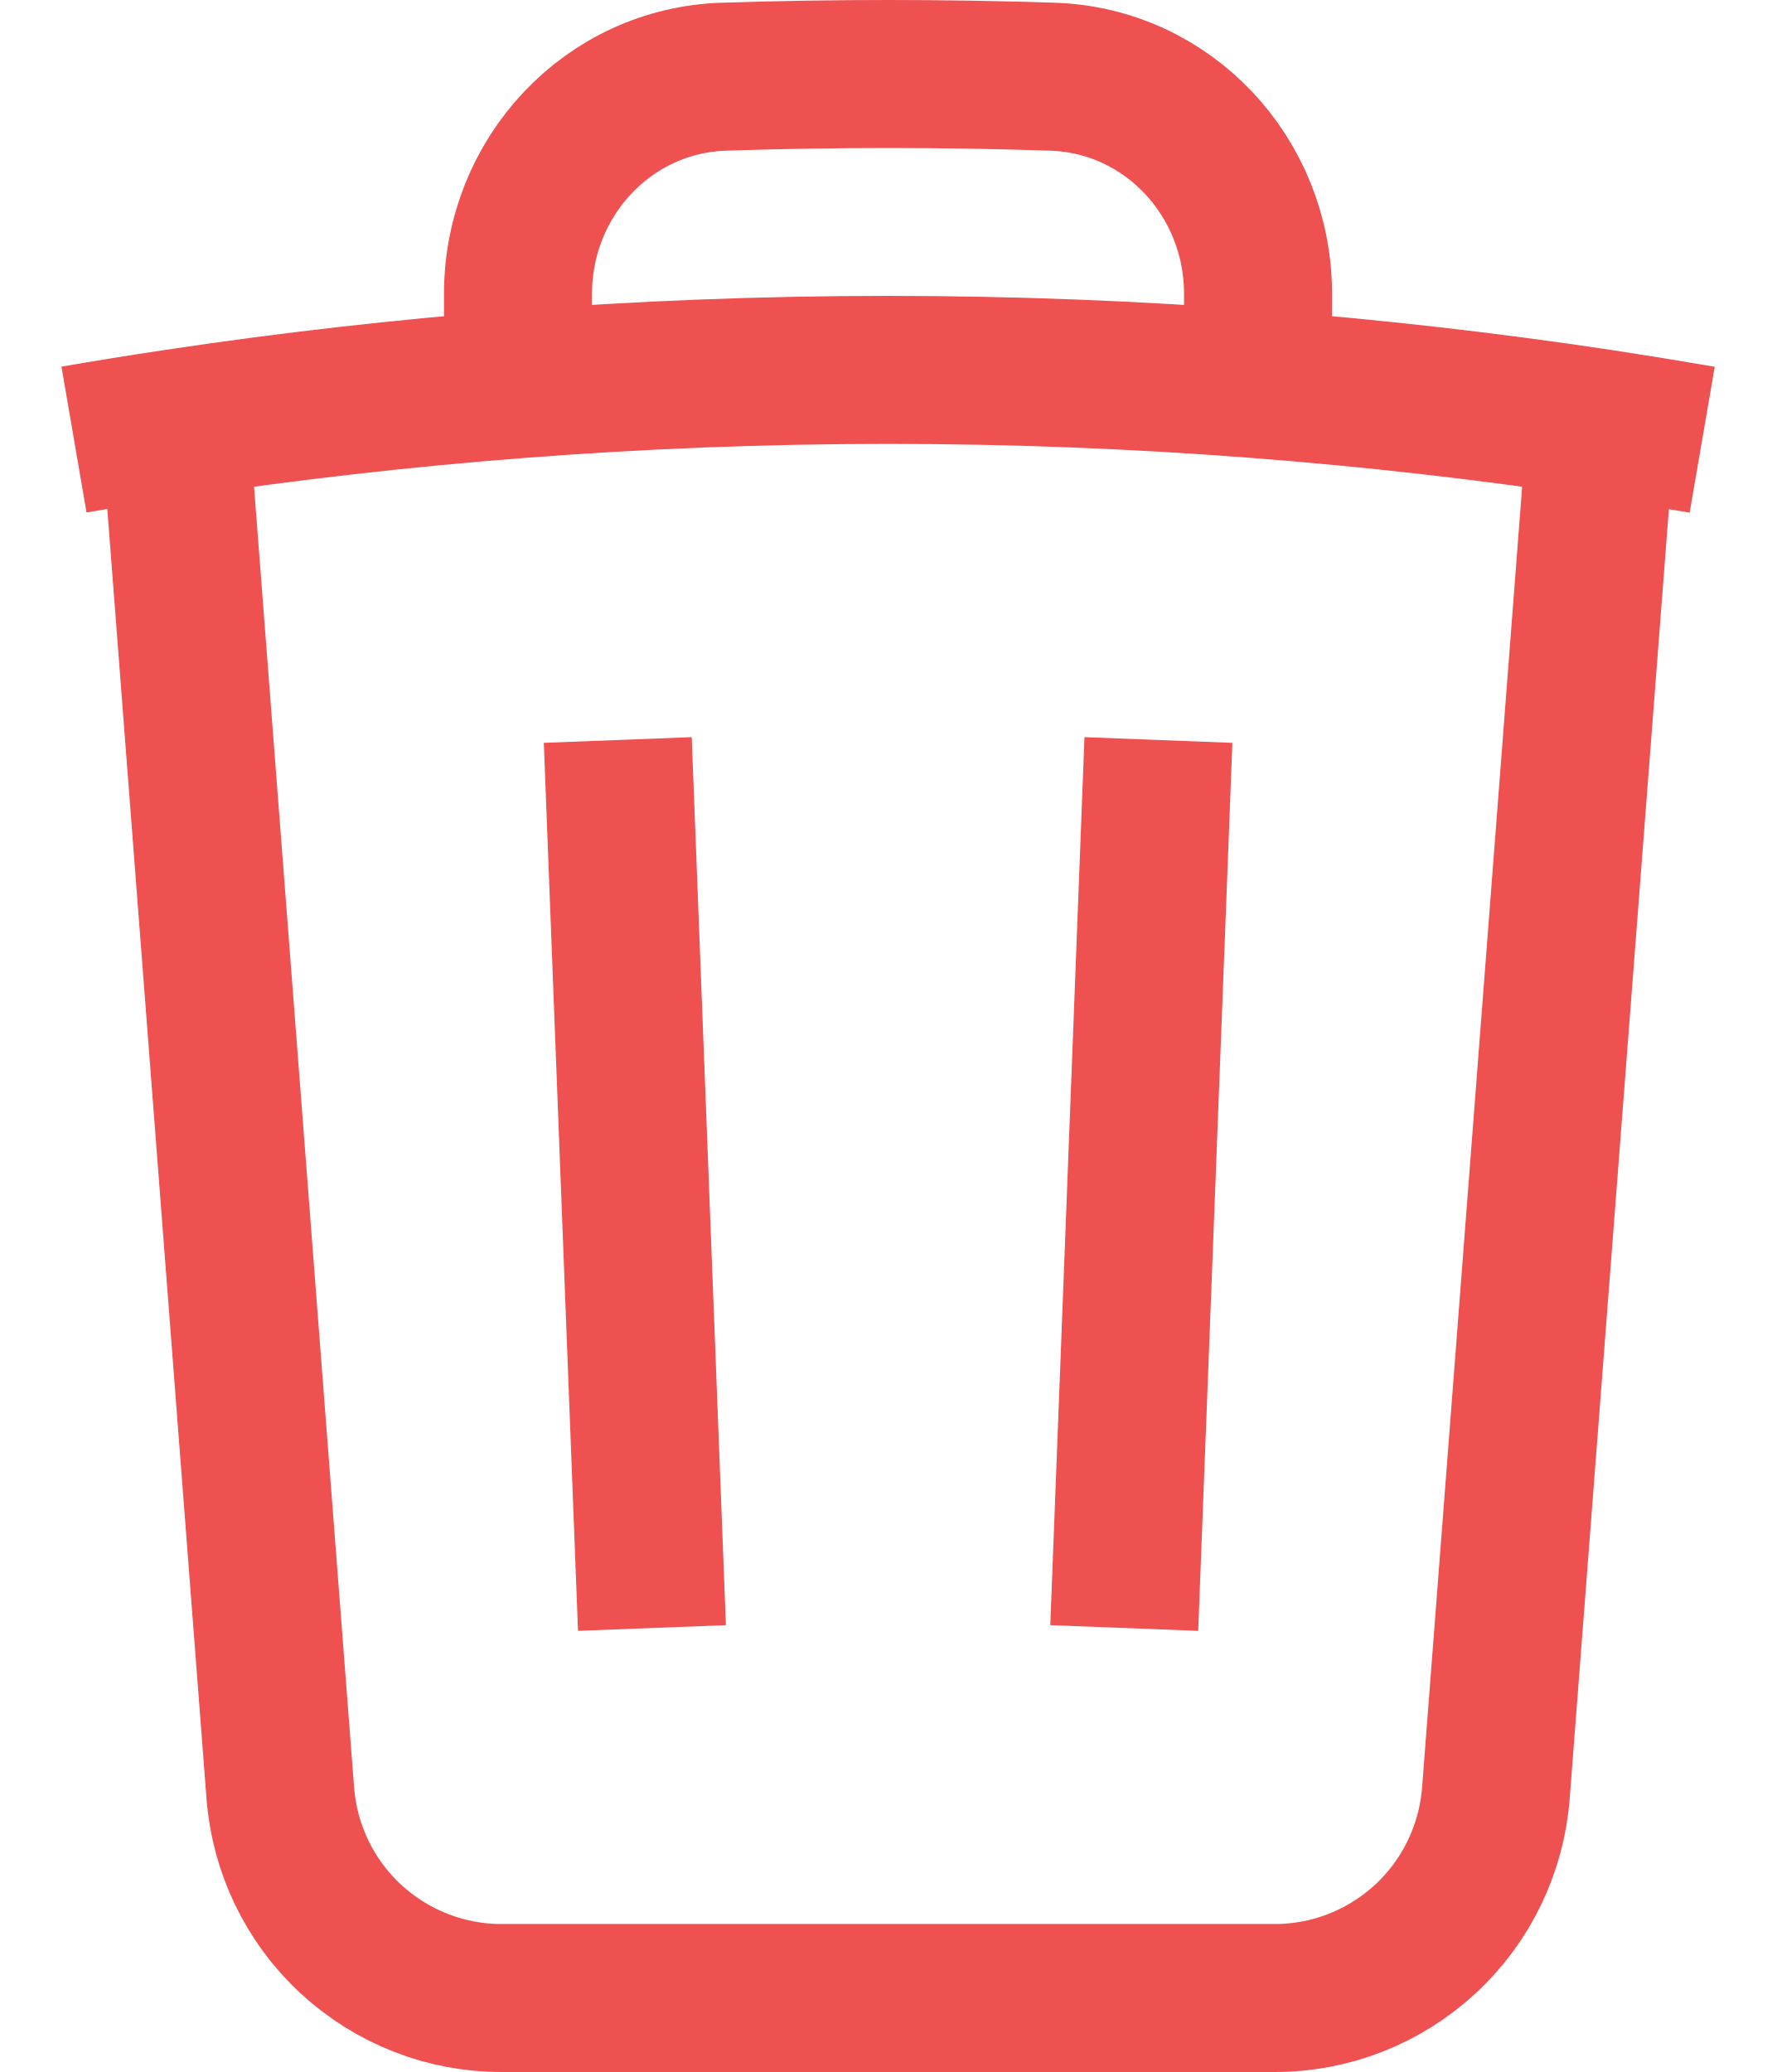
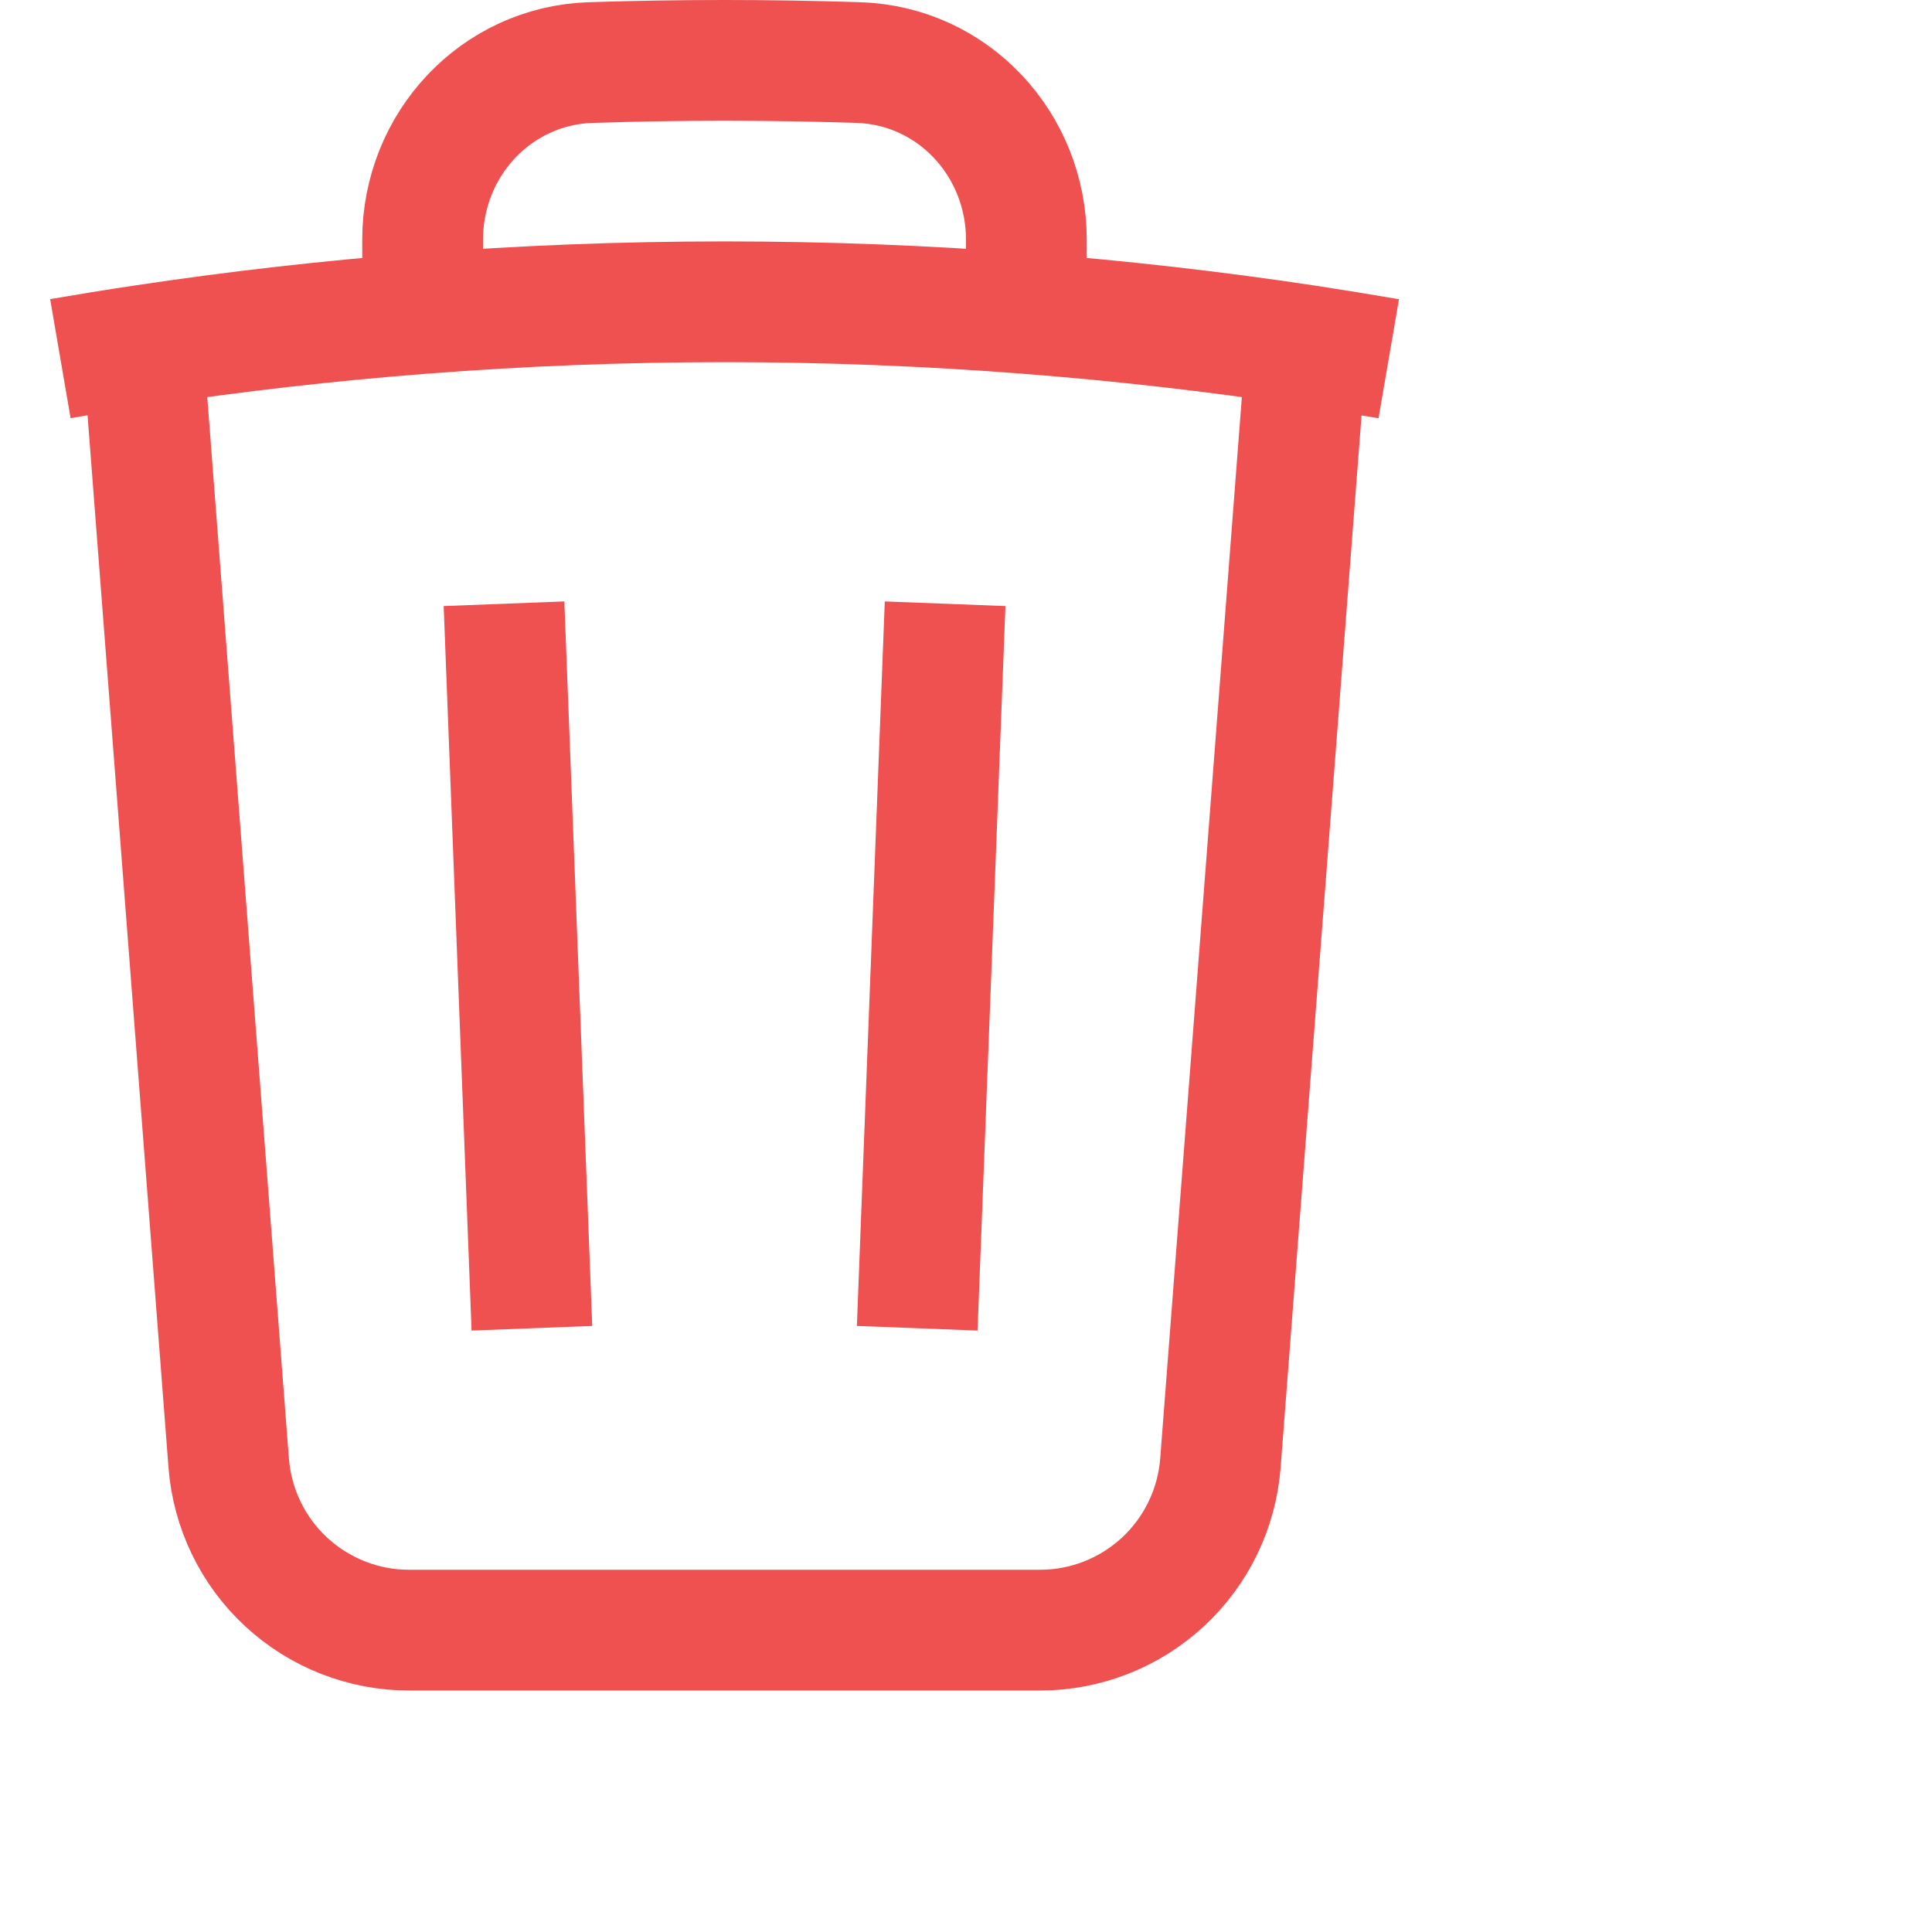
- <svg xmlns="http://www.w3.org/2000/svg" width="12.001" height="14" viewBox="0 0 12.001 14" fill="none">
+ <svg xmlns="http://www.w3.org/2000/svg" width="16" height="16" viewBox="0 0 16 16" fill="none">
  <defs />
  <path id="Vector" d="M7.827 5L7.596 11M4.405 11L4.174 5M0.5 2.97C0.727 2.931 0.954 2.894 1.182 2.86C1.951 2.744 2.725 2.656 3.5 2.596C5.165 2.467 6.836 2.467 8.5 2.596C9.276 2.656 10.05 2.744 10.819 2.86C11.047 2.895 11.274 2.932 11.501 2.971M10.819 2.86L10.107 12.116C10.078 12.492 9.908 12.845 9.631 13.101C9.353 13.358 8.989 13.501 8.611 13.5L3.39 13.5C3.012 13.501 2.648 13.358 2.37 13.101C2.093 12.845 1.923 12.492 1.894 12.116L1.182 2.86M8.5 2.596L8.5 1.985C8.5 1.198 7.894 0.542 7.107 0.518C6.37 0.494 5.631 0.494 4.894 0.518C4.107 0.542 3.5 1.199 3.5 1.985L3.5 2.596" stroke="#EF5050" stroke-opacity="1" stroke-width="1" stroke-linejoin="round" />
</svg>
